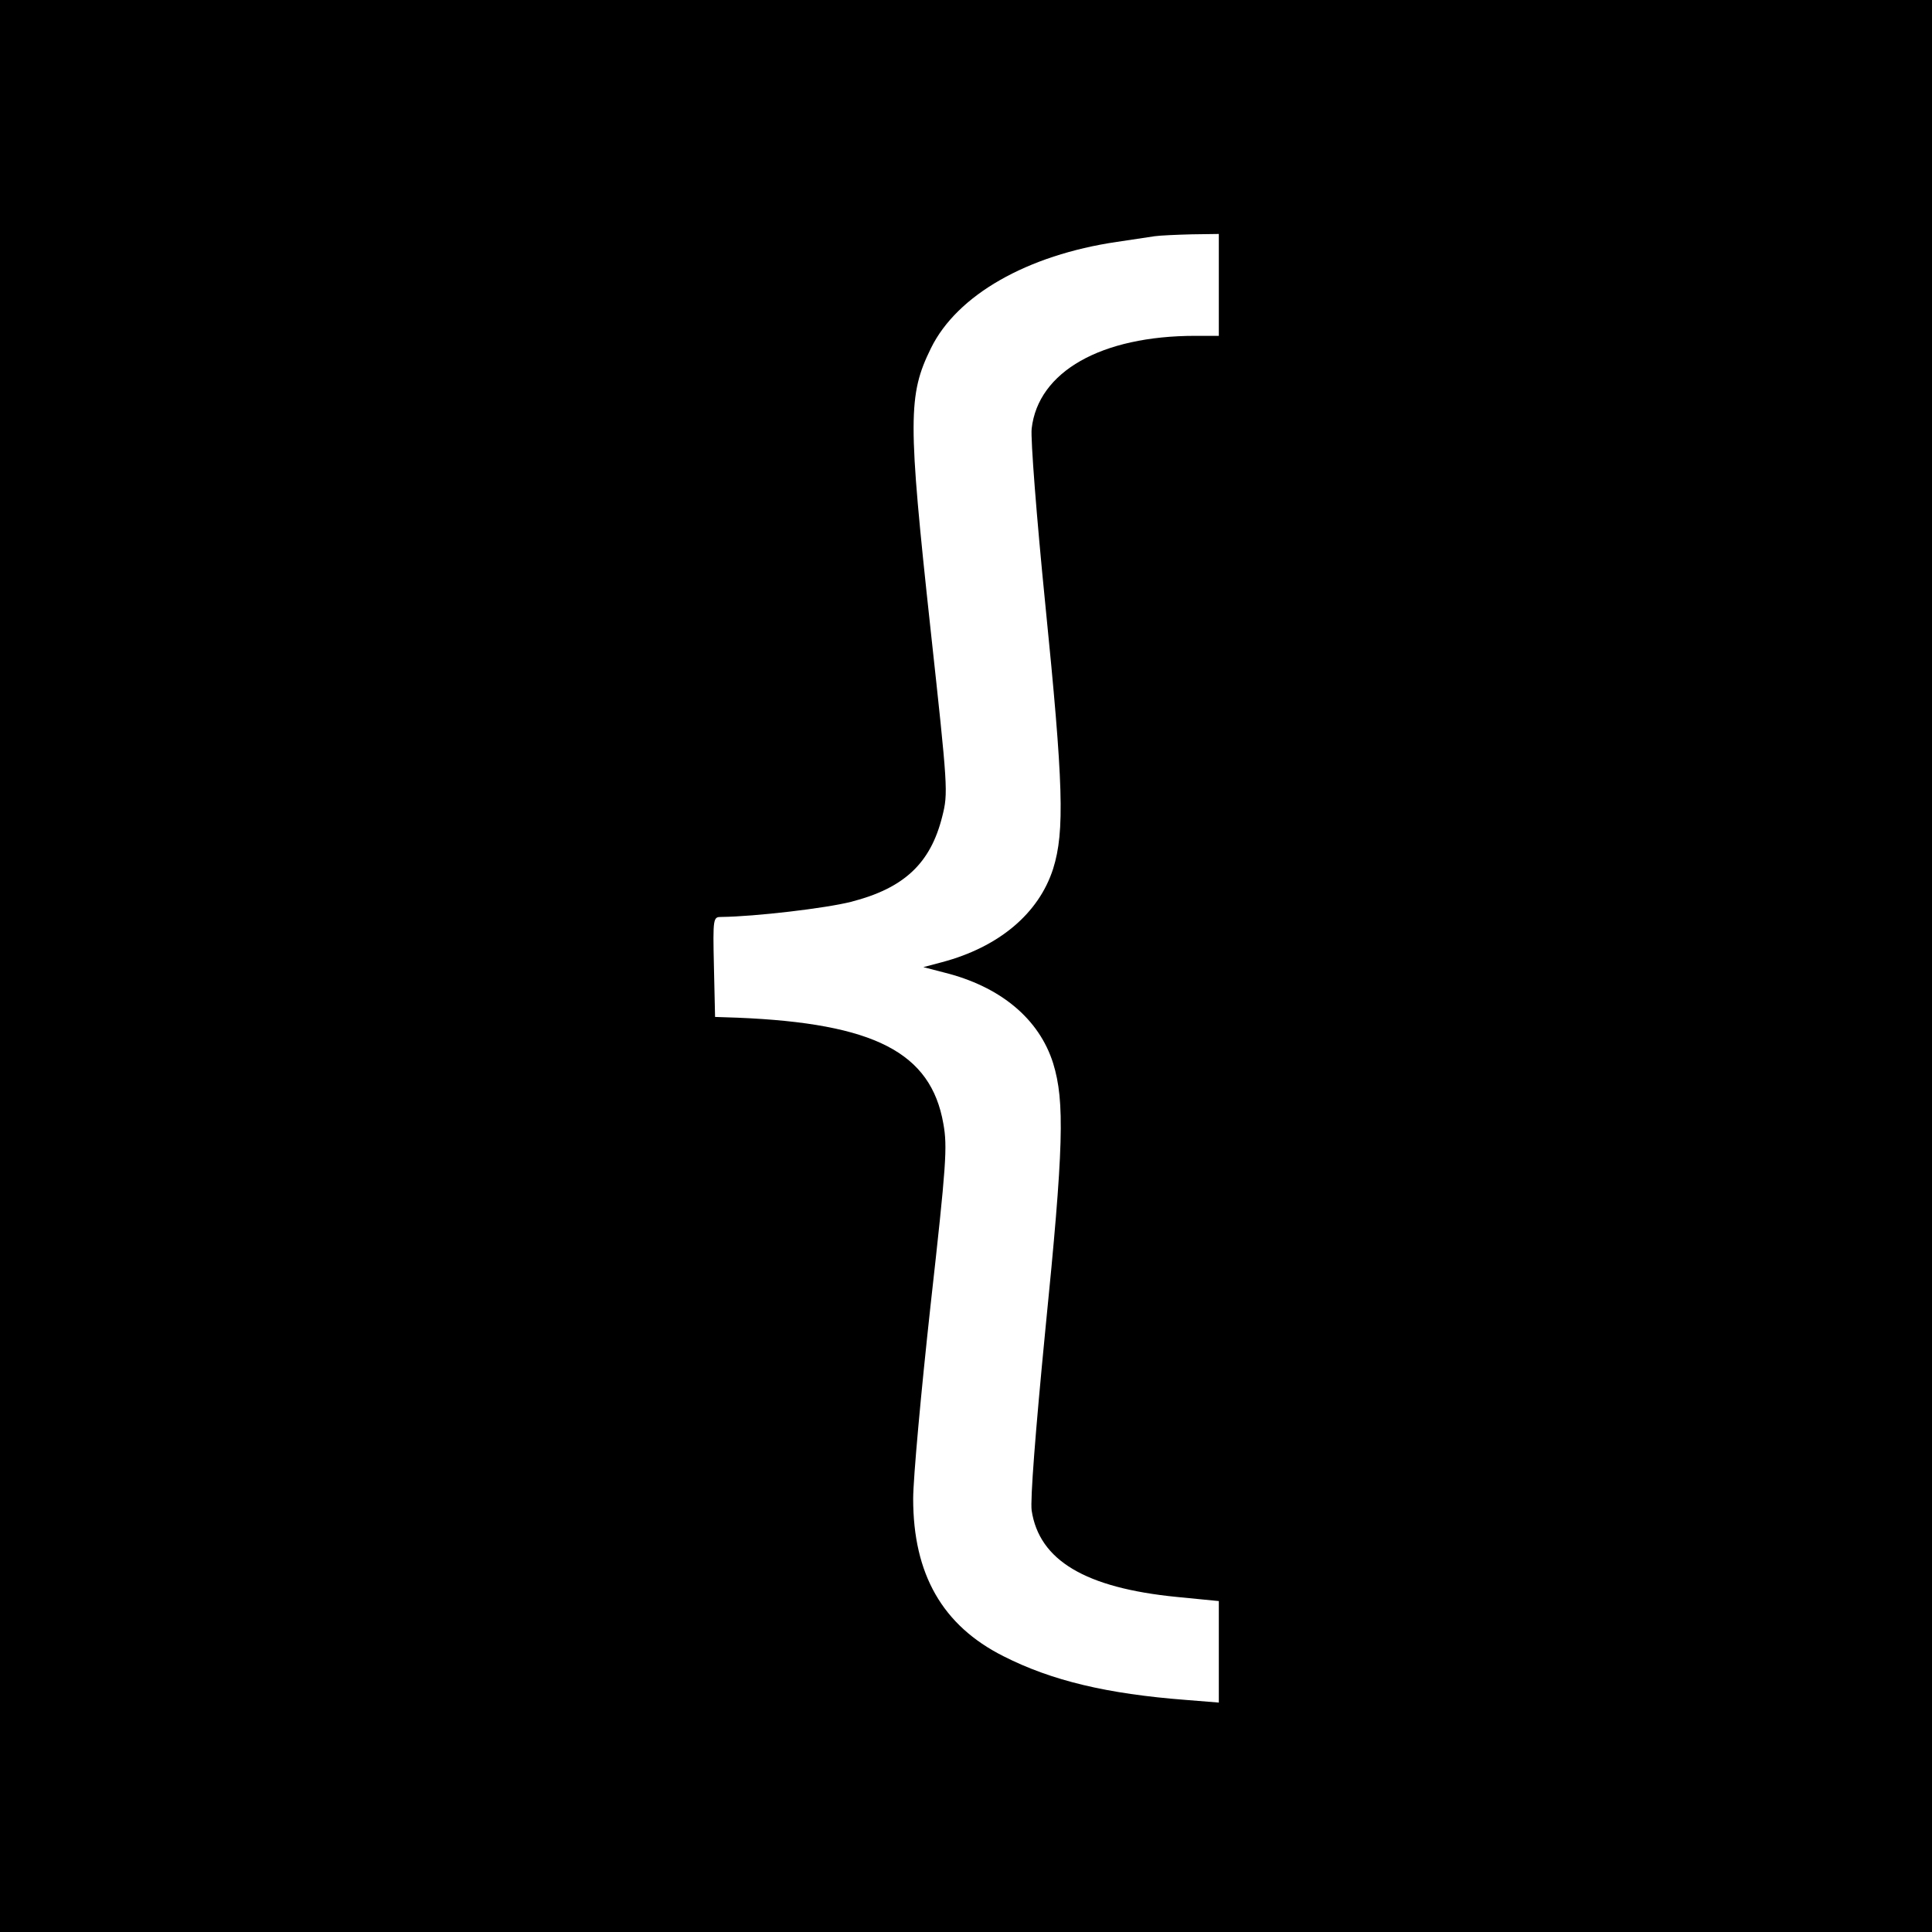
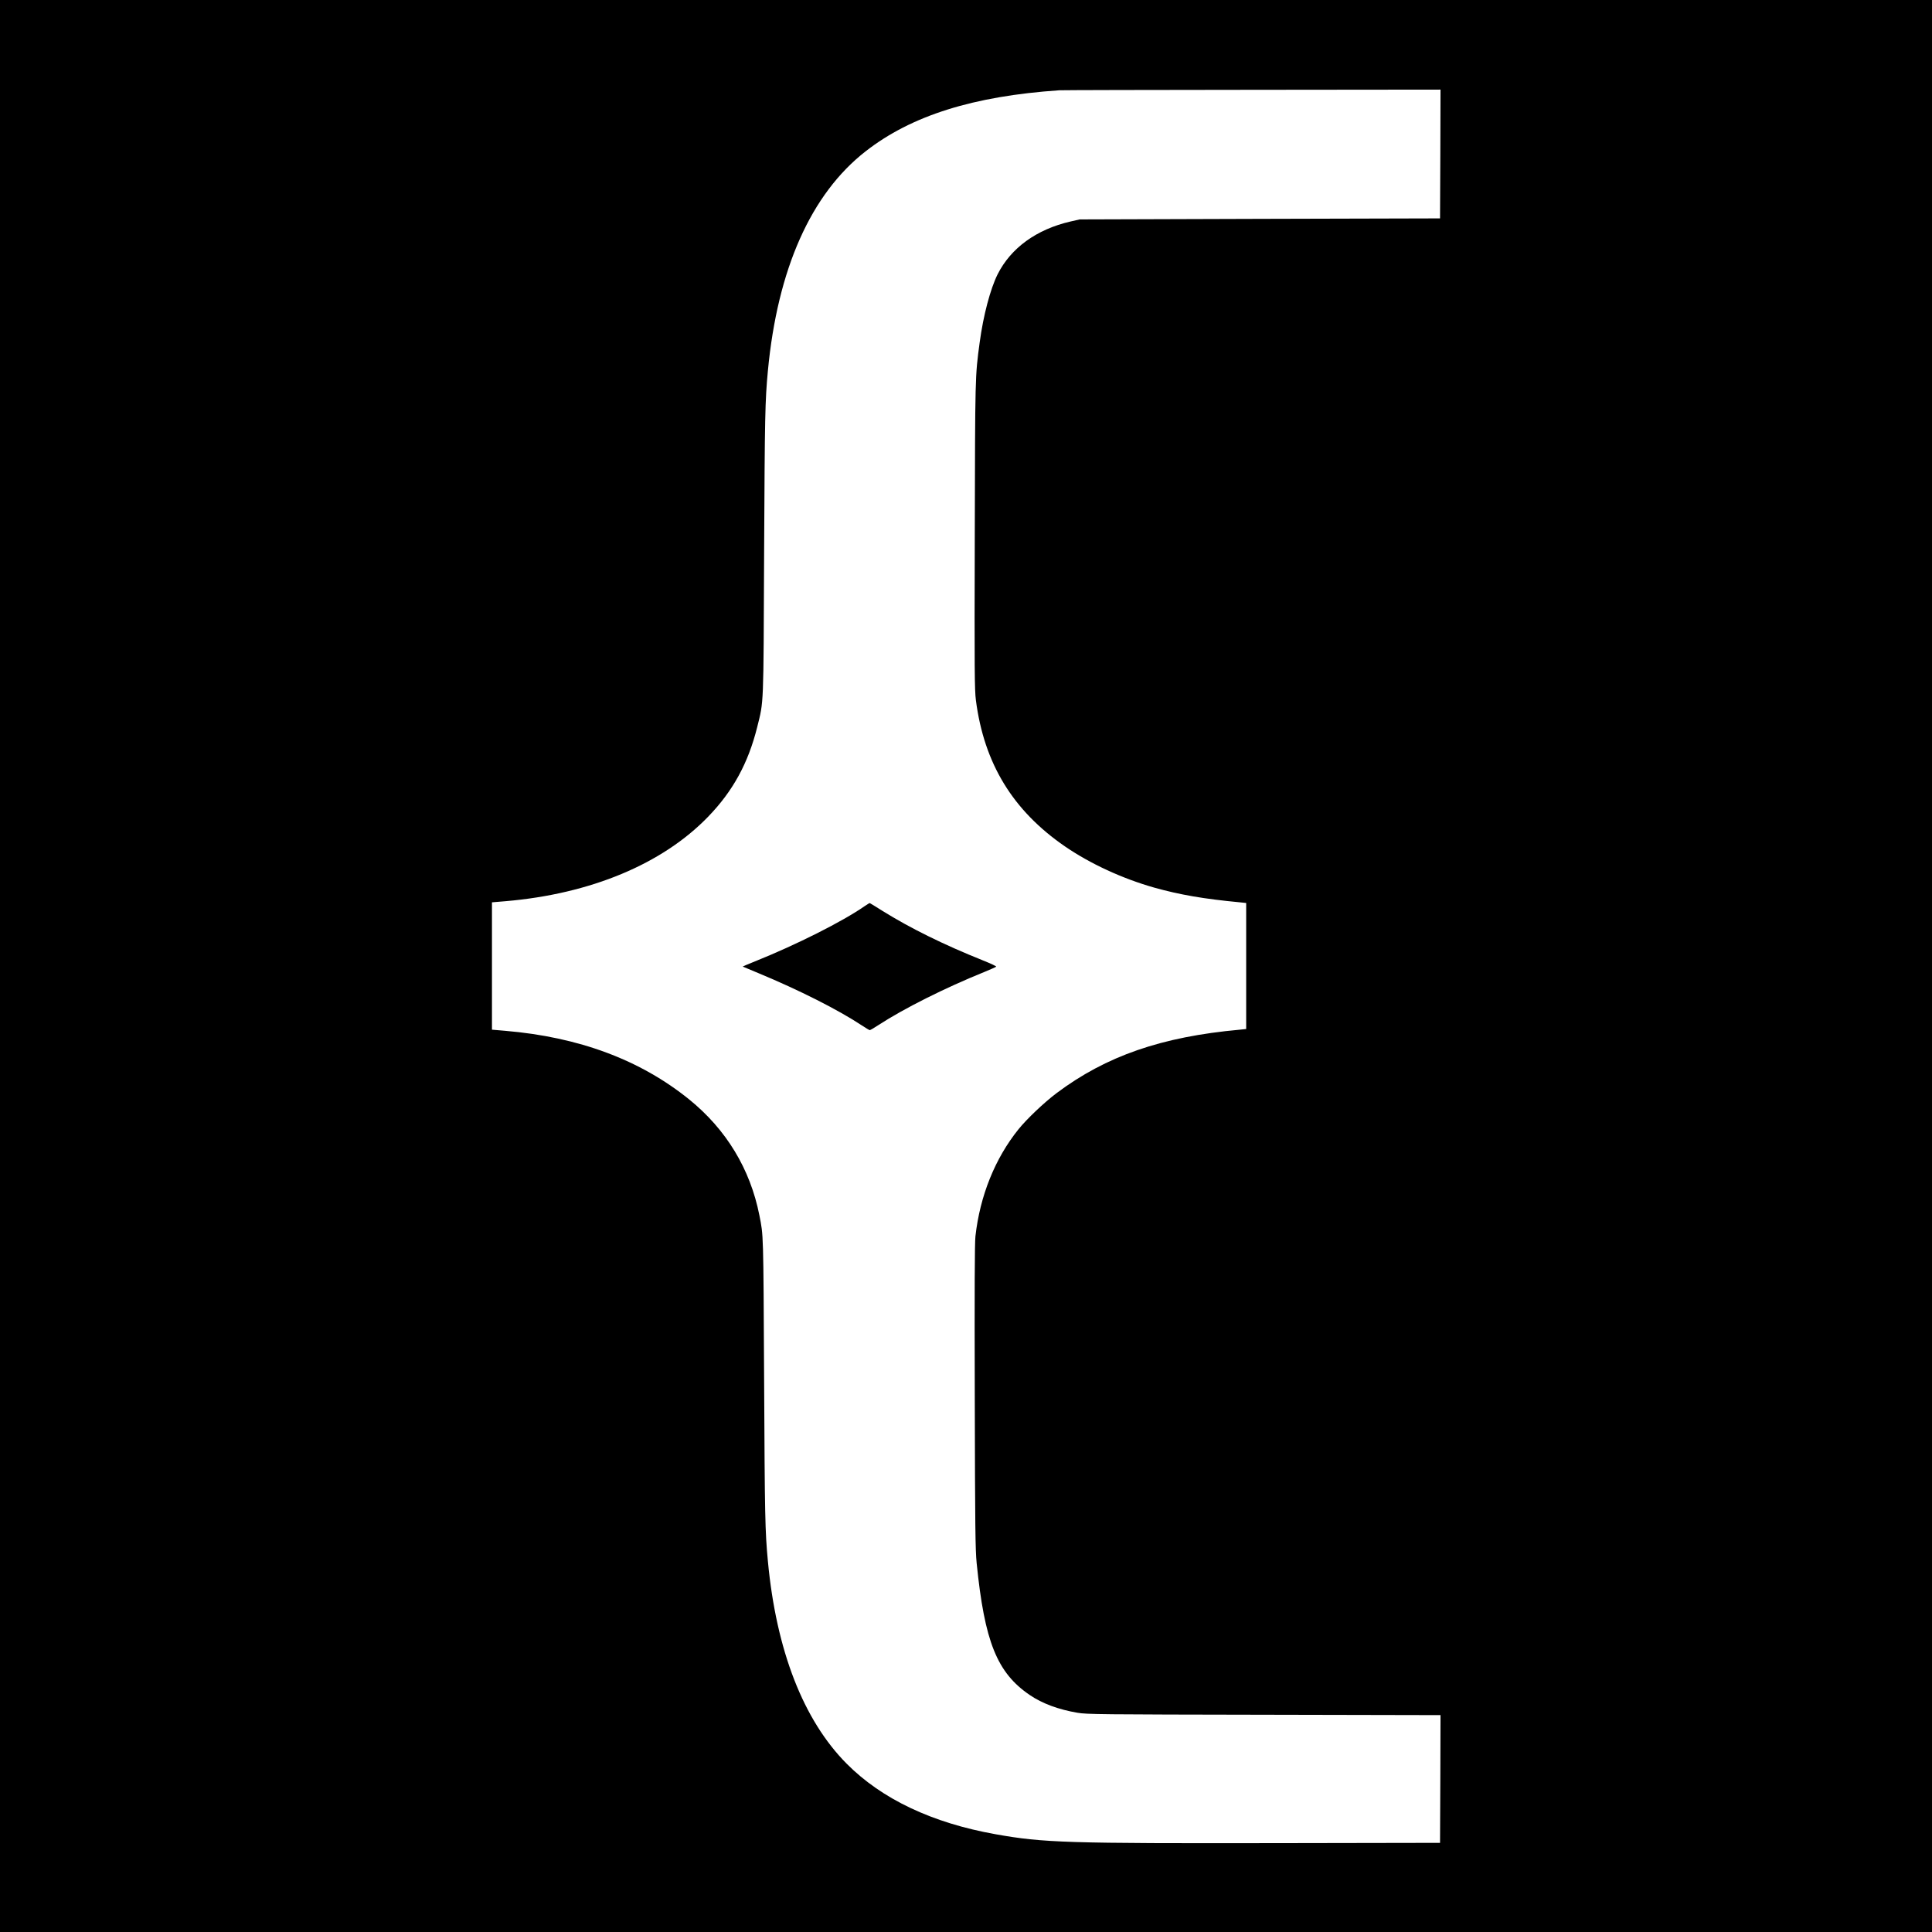
- <svg xmlns="http://www.w3.org/2000/svg" version="1.0" width="512pt" height="512pt" viewBox="0 0 512 512" preserveAspectRatio="xMidYMid meet">
-   <g transform="translate(0,512) scale(0.1,-0.1)" fill="#000000" stroke="none">
-     <path d="M0 2560 l0 -2560 2560 0 2560 0 0 2560 0 2560 -2560 0 -2560 0 0 -2560z m3230 1805 l0 -135 -62 0 c-250 0 -417 -95 -434 -246 -3 -27 13 -234 36 -464 48 -478 52 -603 21 -702 -38 -119 -144 -208 -295 -248 l-49 -13 54 -14 c150 -37 253 -123 290 -241 31 -101 28 -221 -21 -709 -26 -267 -40 -448 -36 -476 20 -132 142 -205 384 -229 l112 -11 0 -135 0 -134 -87 7 c-209 16 -356 51 -484 116 -161 81 -239 217 -239 417 0 54 21 284 46 512 42 376 45 421 34 482 -33 189 -183 266 -545 281 l-60 2 -3 133 c-3 131 -2 132 20 132 89 1 276 23 343 40 141 36 211 102 242 226 16 63 15 74 -31 497 -60 553 -60 620 1 744 69 141 255 247 493 282 41 6 86 13 100 15 14 2 58 4 98 5 l72 1 0 -135z" />
+ <svg xmlns="http://www.w3.org/2000/svg" version="1.0" width="2048pt" height="2048pt" viewBox="0 0 2048 2048" preserveAspectRatio="xMidYMid meet">
+   <g transform="translate(0,2048) scale(0.1,-0.1)" fill="#000000" stroke="none">
+     <path d="M0 10240 l0 -10240 10240 0 10240 0 0 10240 0 10240 -10240 0 -10240 0 0 -10240z m15268 8608 l-3 -683 -1910 -5 -1910 -6 -97 -22 c-360 -83 -632 -280 -773 -560 -77 -155 -151 -433 -190 -722 -49 -362 -48 -347 -52 -2058 -4 -1427 -2 -1627 12 -1735 87 -671 391 -1169 945 -1550 269 -184 607 -340 945 -436 272 -76 526 -120 908 -156 l67 -7 0 -668 0 -668 -67 -7 c-829 -75 -1418 -279 -1942 -672 -133 -100 -315 -273 -404 -383 -249 -309 -409 -706 -457 -1135 -8 -71 -10 -563 -7 -1700 3 -1398 6 -1621 20 -1765 84 -834 216 -1162 563 -1398 132 -90 305 -154 506 -188 95 -17 248 -18 1976 -21 l1872 -4 -2 -677 -3 -677 -1700 -3 c-2262 -4 -2504 4 -3010 94 -674 120 -1207 373 -1580 748 -459 462 -746 1200 -835 2146 -30 321 -33 467 -40 1920 -8 1584 -7 1529 -50 1746 -97 492 -352 912 -745 1230 -517 418 -1167 661 -1950 727 l-140 12 0 675 0 675 145 12 c900 77 1661 394 2145 894 264 272 426 569 521 949 71 287 67 183 74 1860 7 1456 10 1598 40 1920 102 1077 456 1874 1036 2326 484 378 1140 585 2054 647 25 2 944 4 2043 5 l1997 2 -2 -682z" />
+     <path d="M9165 10874 c-233 -162 -721 -408 -1162 -585 -73 -29 -131 -54 -130 -55 1 -1 79 -33 172 -72 424 -176 842 -387 1091 -552 41 -27 79 -50 84 -50 5 0 47 24 92 54 271 176 703 393 1123 563 66 27 122 52 125 56 3 5 -60 34 -140 66 -417 167 -773 343 -1065 525 -71 45 -132 82 -135 83 -3 1 -27 -14 -55 -33z" />
  </g>
</svg>
